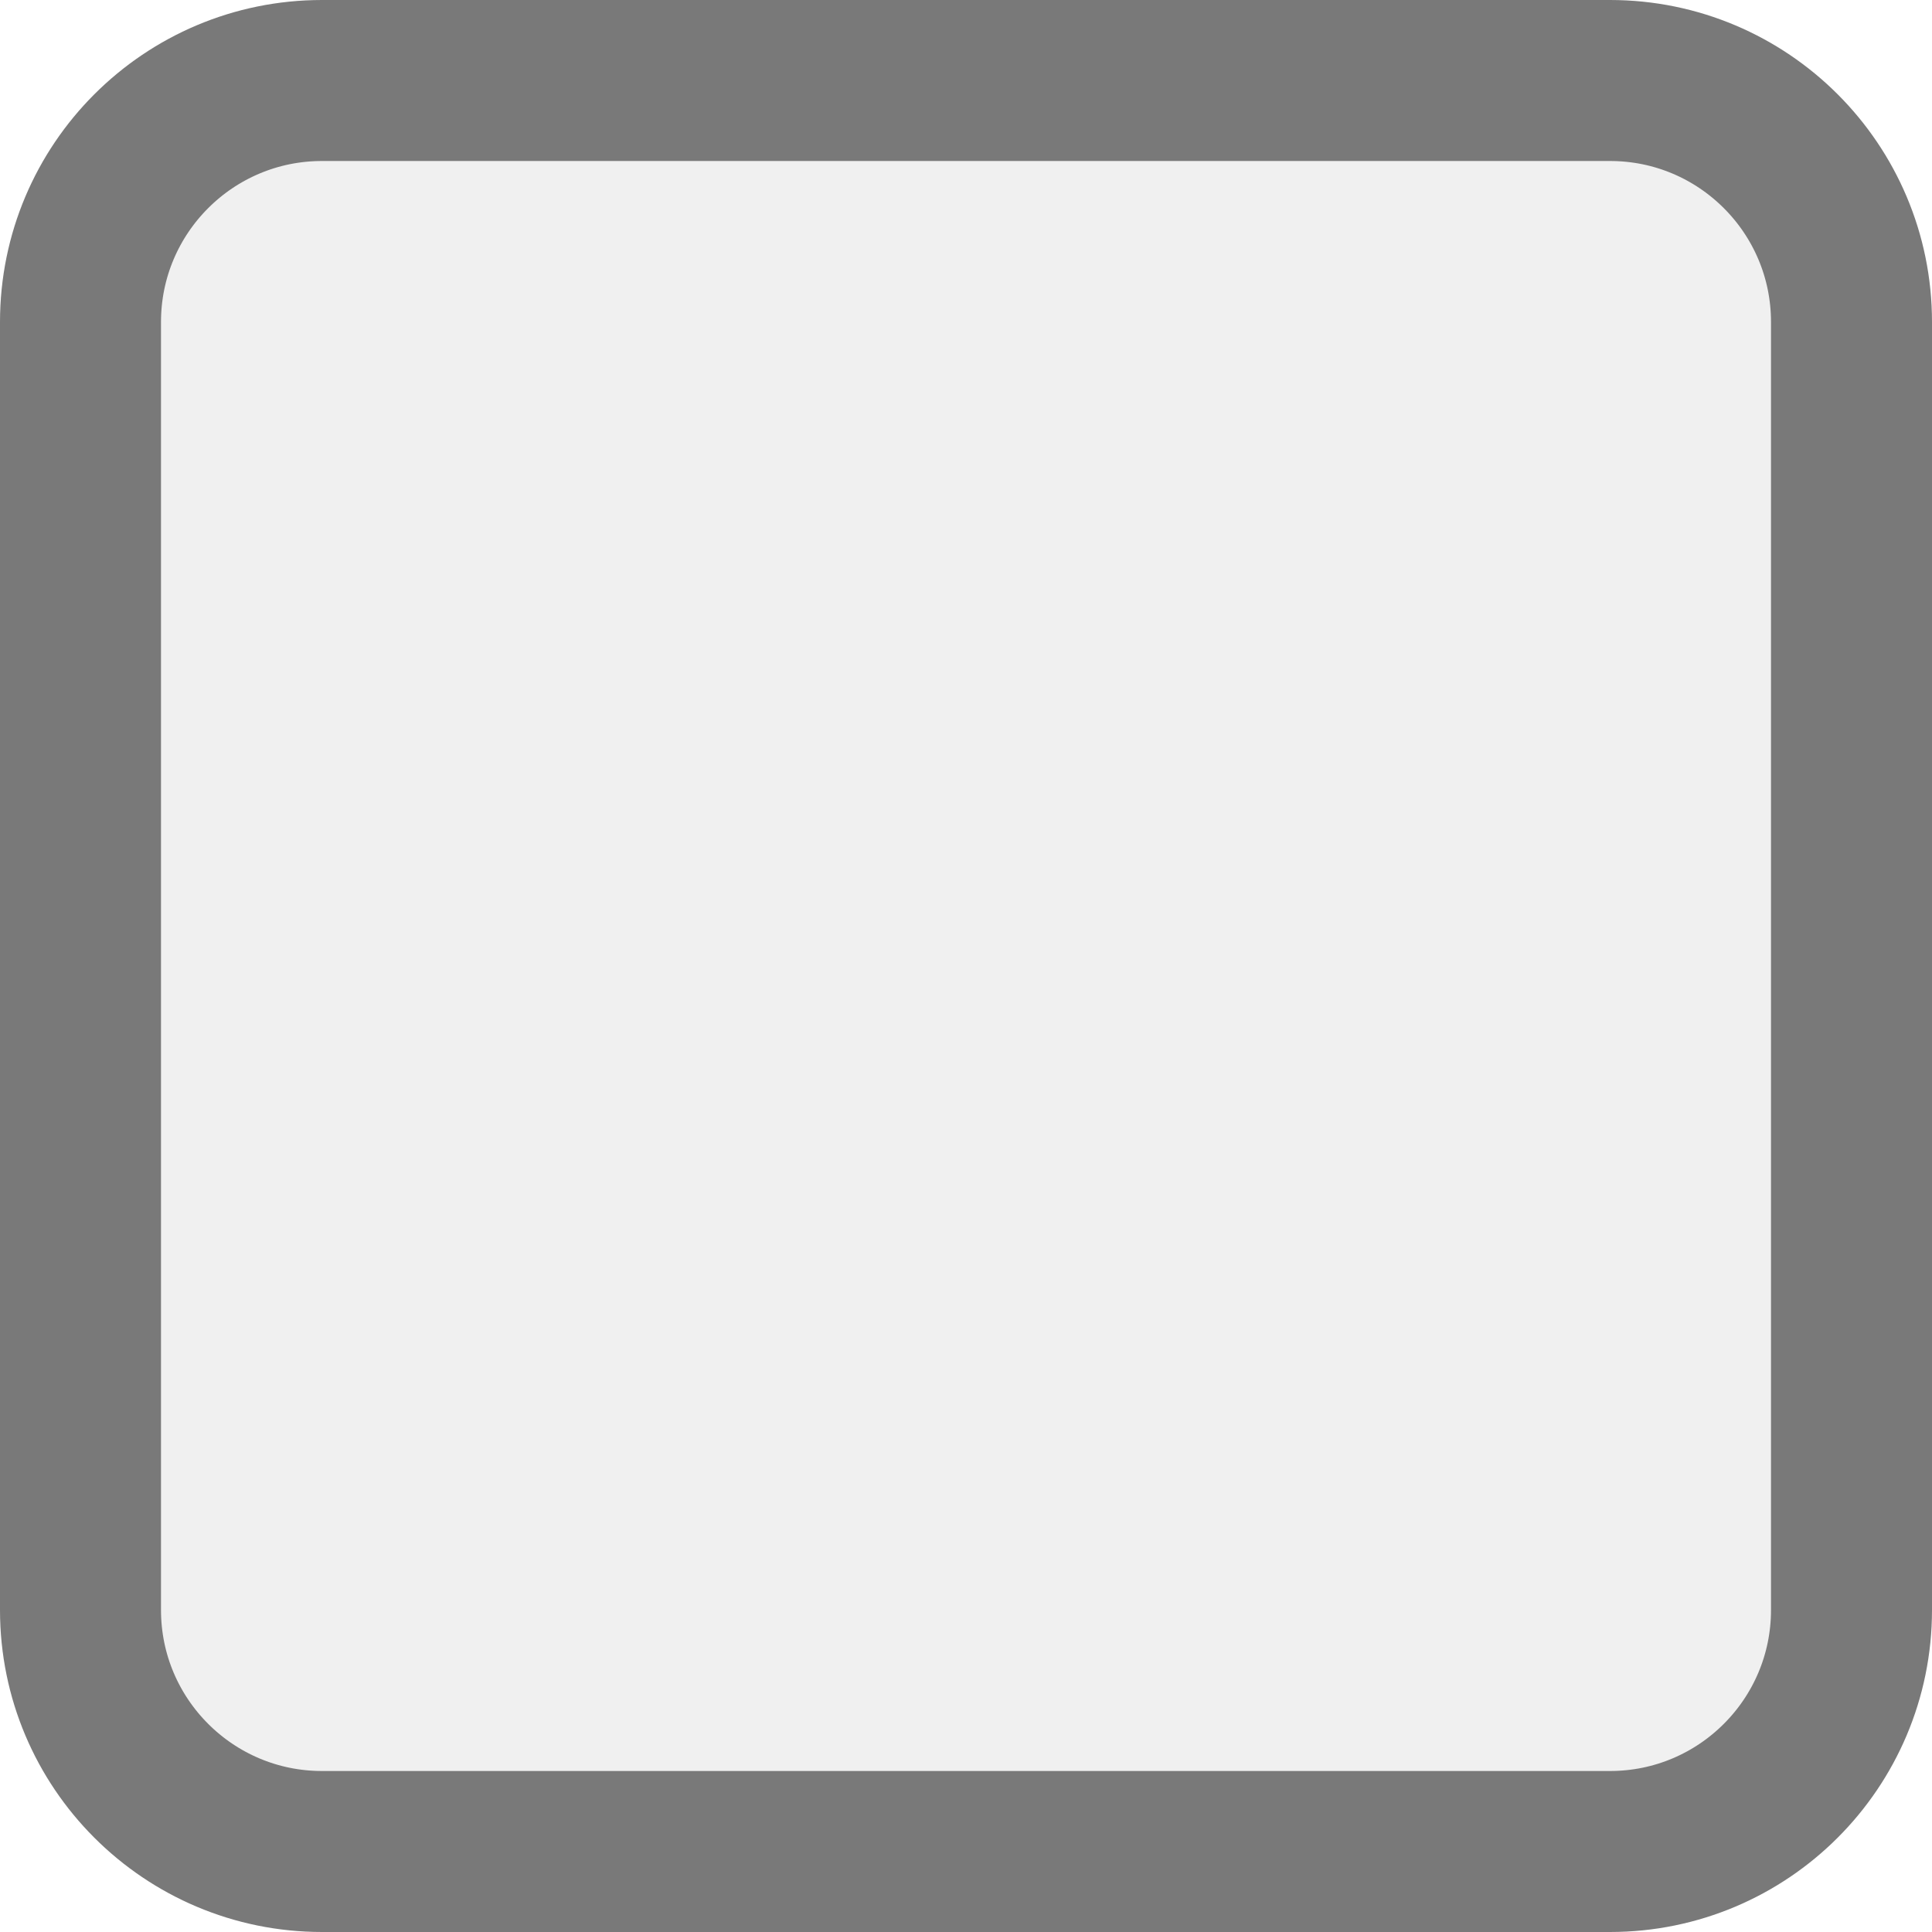
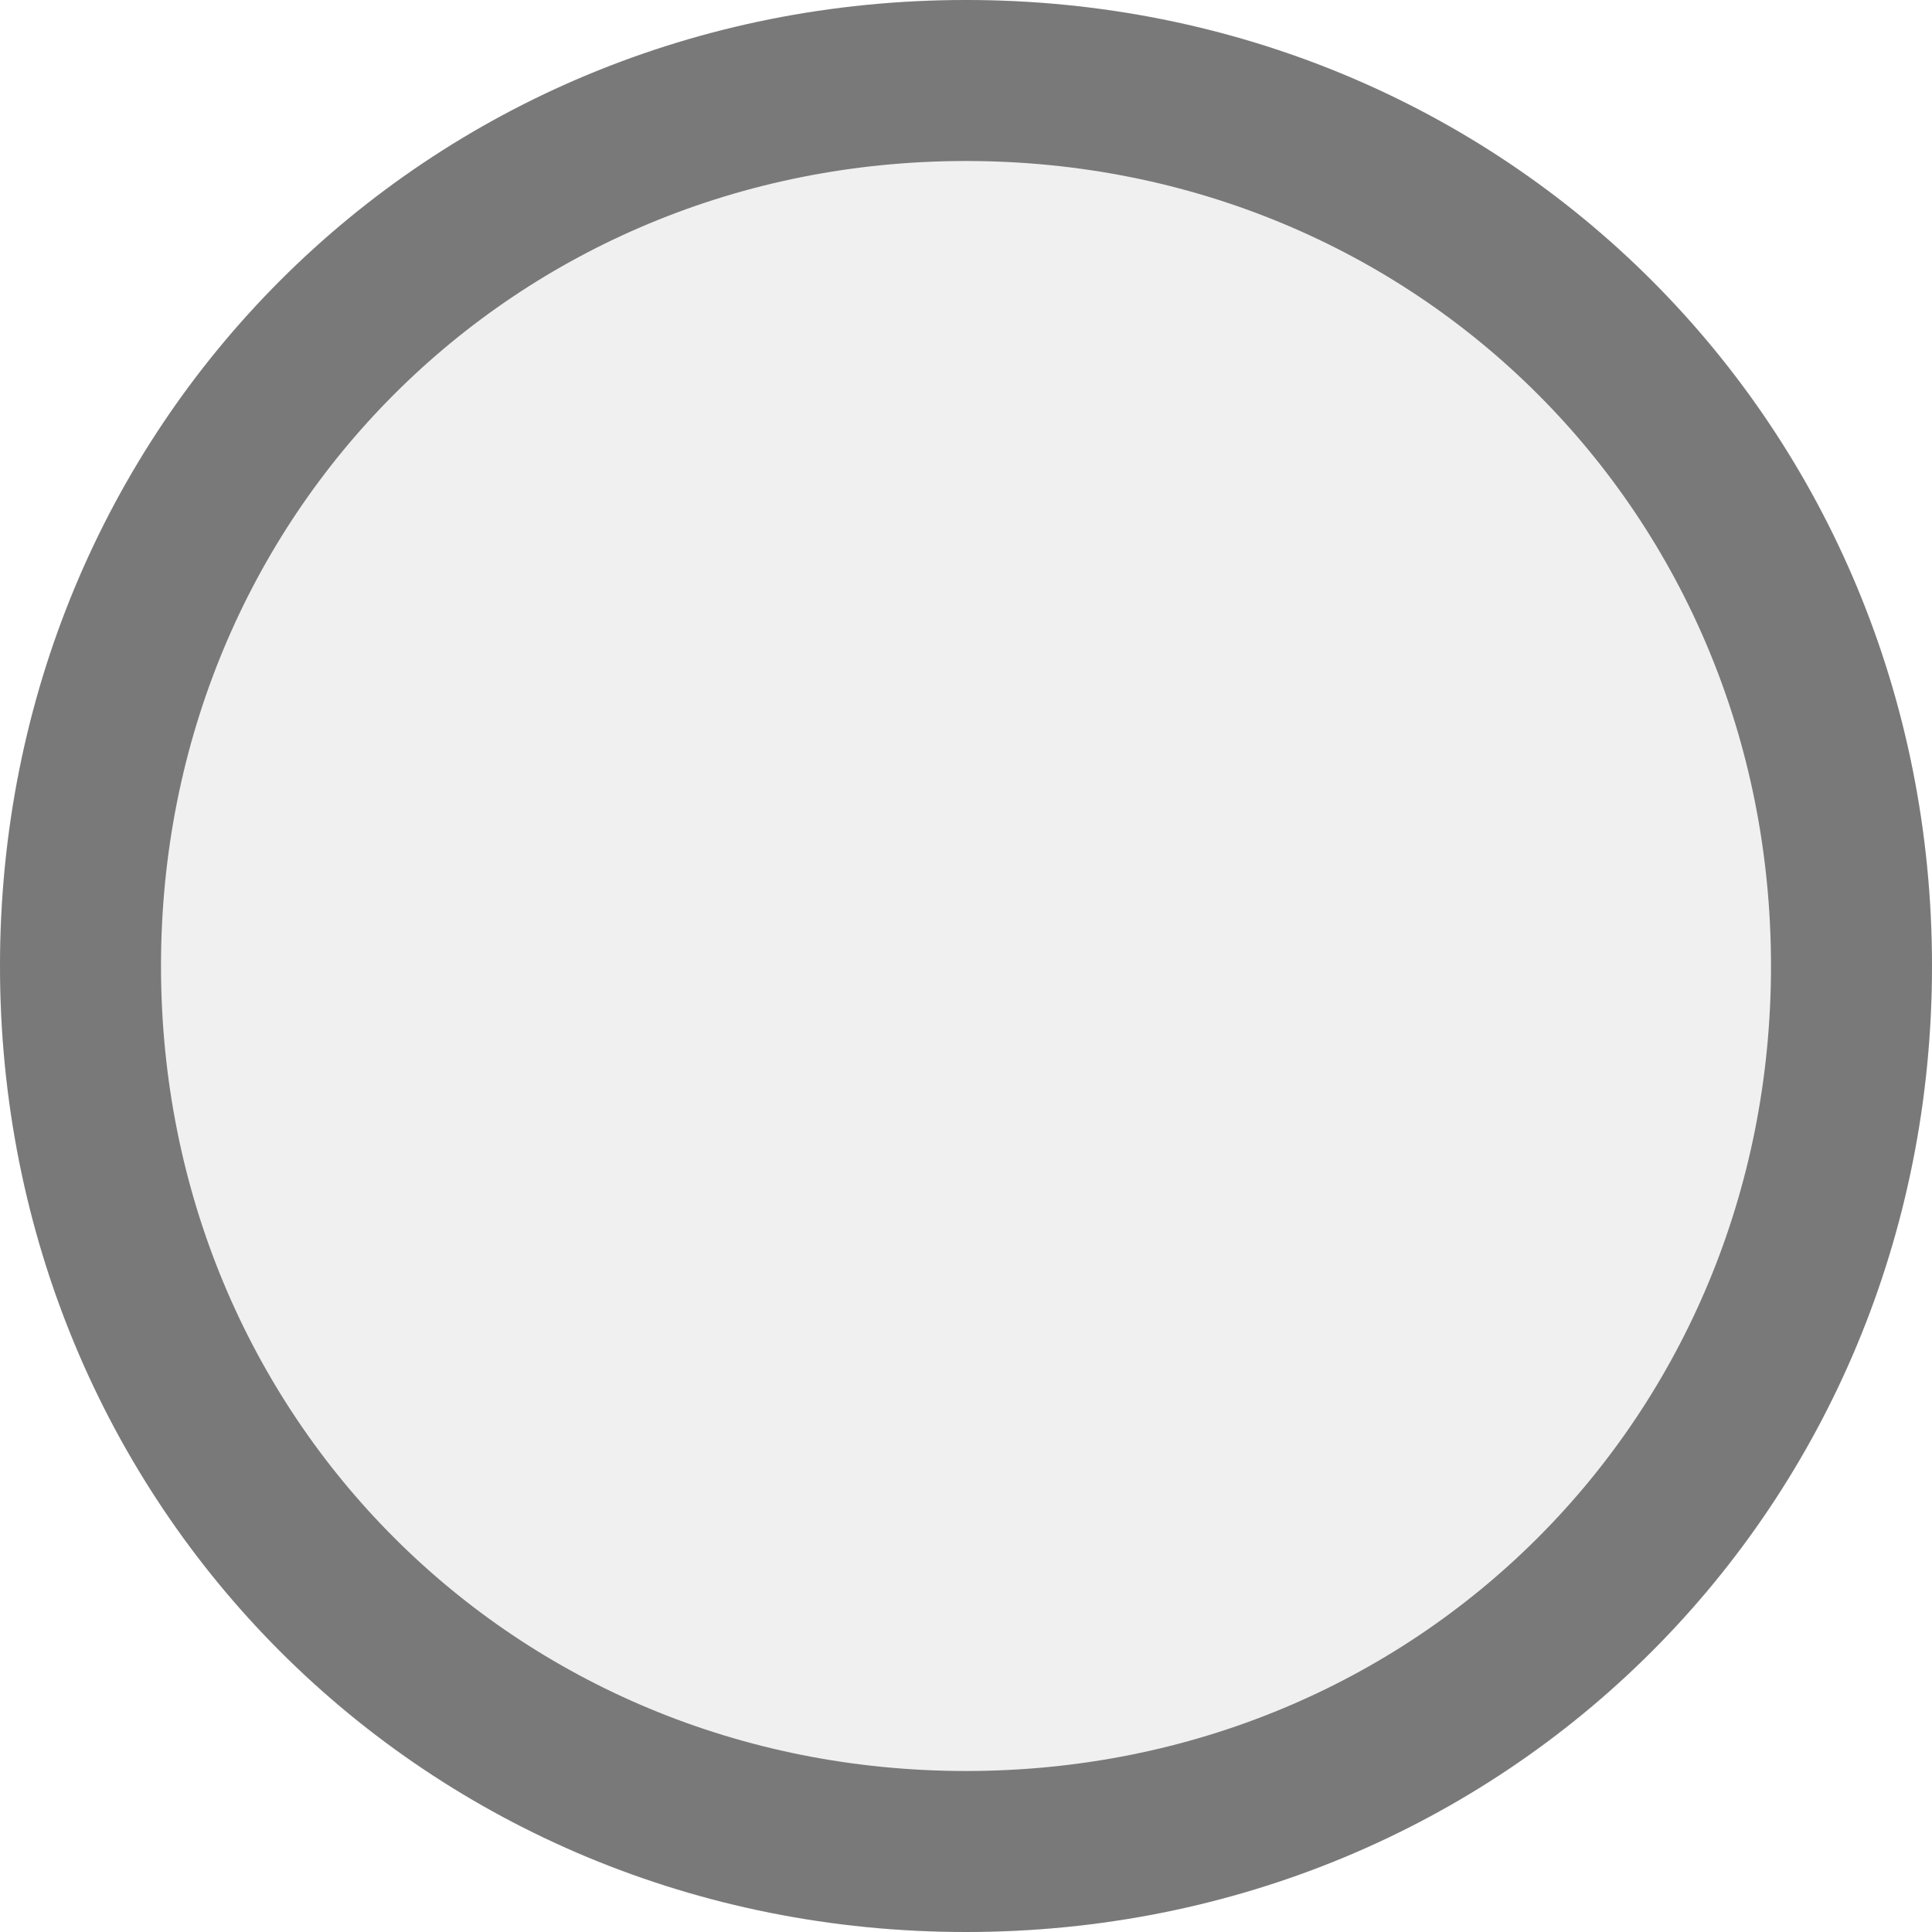
- <svg xmlns="http://www.w3.org/2000/svg" version="1.1" width="12px" height="12px" viewBox="914 1345  12 12">
-   <path d="M 914.5 1347  A 1.5 1.5 0 0 1 916 1345.5 L 924 1345.5  A 1.5 1.5 0 0 1 925.5 1347 L 925.5 1355  A 1.5 1.5 0 0 1 924 1356.5 L 916 1356.5  A 1.5 1.5 0 0 1 914.5 1355 L 914.5 1347  Z " fill-rule="nonzero" fill="#f0f0f0" stroke="none" />
-   <path d="M 914.5 1347  A 1.5 1.5 0 0 1 916 1345.5 L 924 1345.5  A 1.5 1.5 0 0 1 925.5 1347 L 925.5 1355  A 1.5 1.5 0 0 1 924 1356.5 L 916 1356.5  A 1.5 1.5 0 0 1 914.5 1355 L 914.5 1347  Z " stroke-width="1" stroke="#797979" fill="none" />
+ <svg xmlns="http://www.w3.org/2000/svg" version="1.1" width="12px" height="12px" viewBox="326 967  12 12">
+   <path d="M 332 967  C 335.36 967  338 969.64  338 973  C 338 976.36  335.36 979  332 979  C 328.64 979  326 976.36  326 973  C 326 969.64  328.64 967  332 967  Z " fill-rule="nonzero" fill="#f0f0f0" stroke="none" />
+   <path d="M 332 967.5  C 335.08 967.5  337.5 969.92  337.5 973  C 337.5 976.08  335.08 978.5  332 978.5  C 328.92 978.5  326.5 976.08  326.5 973  C 326.5 969.92  328.92 967.5  332 967.5  Z " stroke-width="1" stroke="#797979" fill="none" />
</svg>
